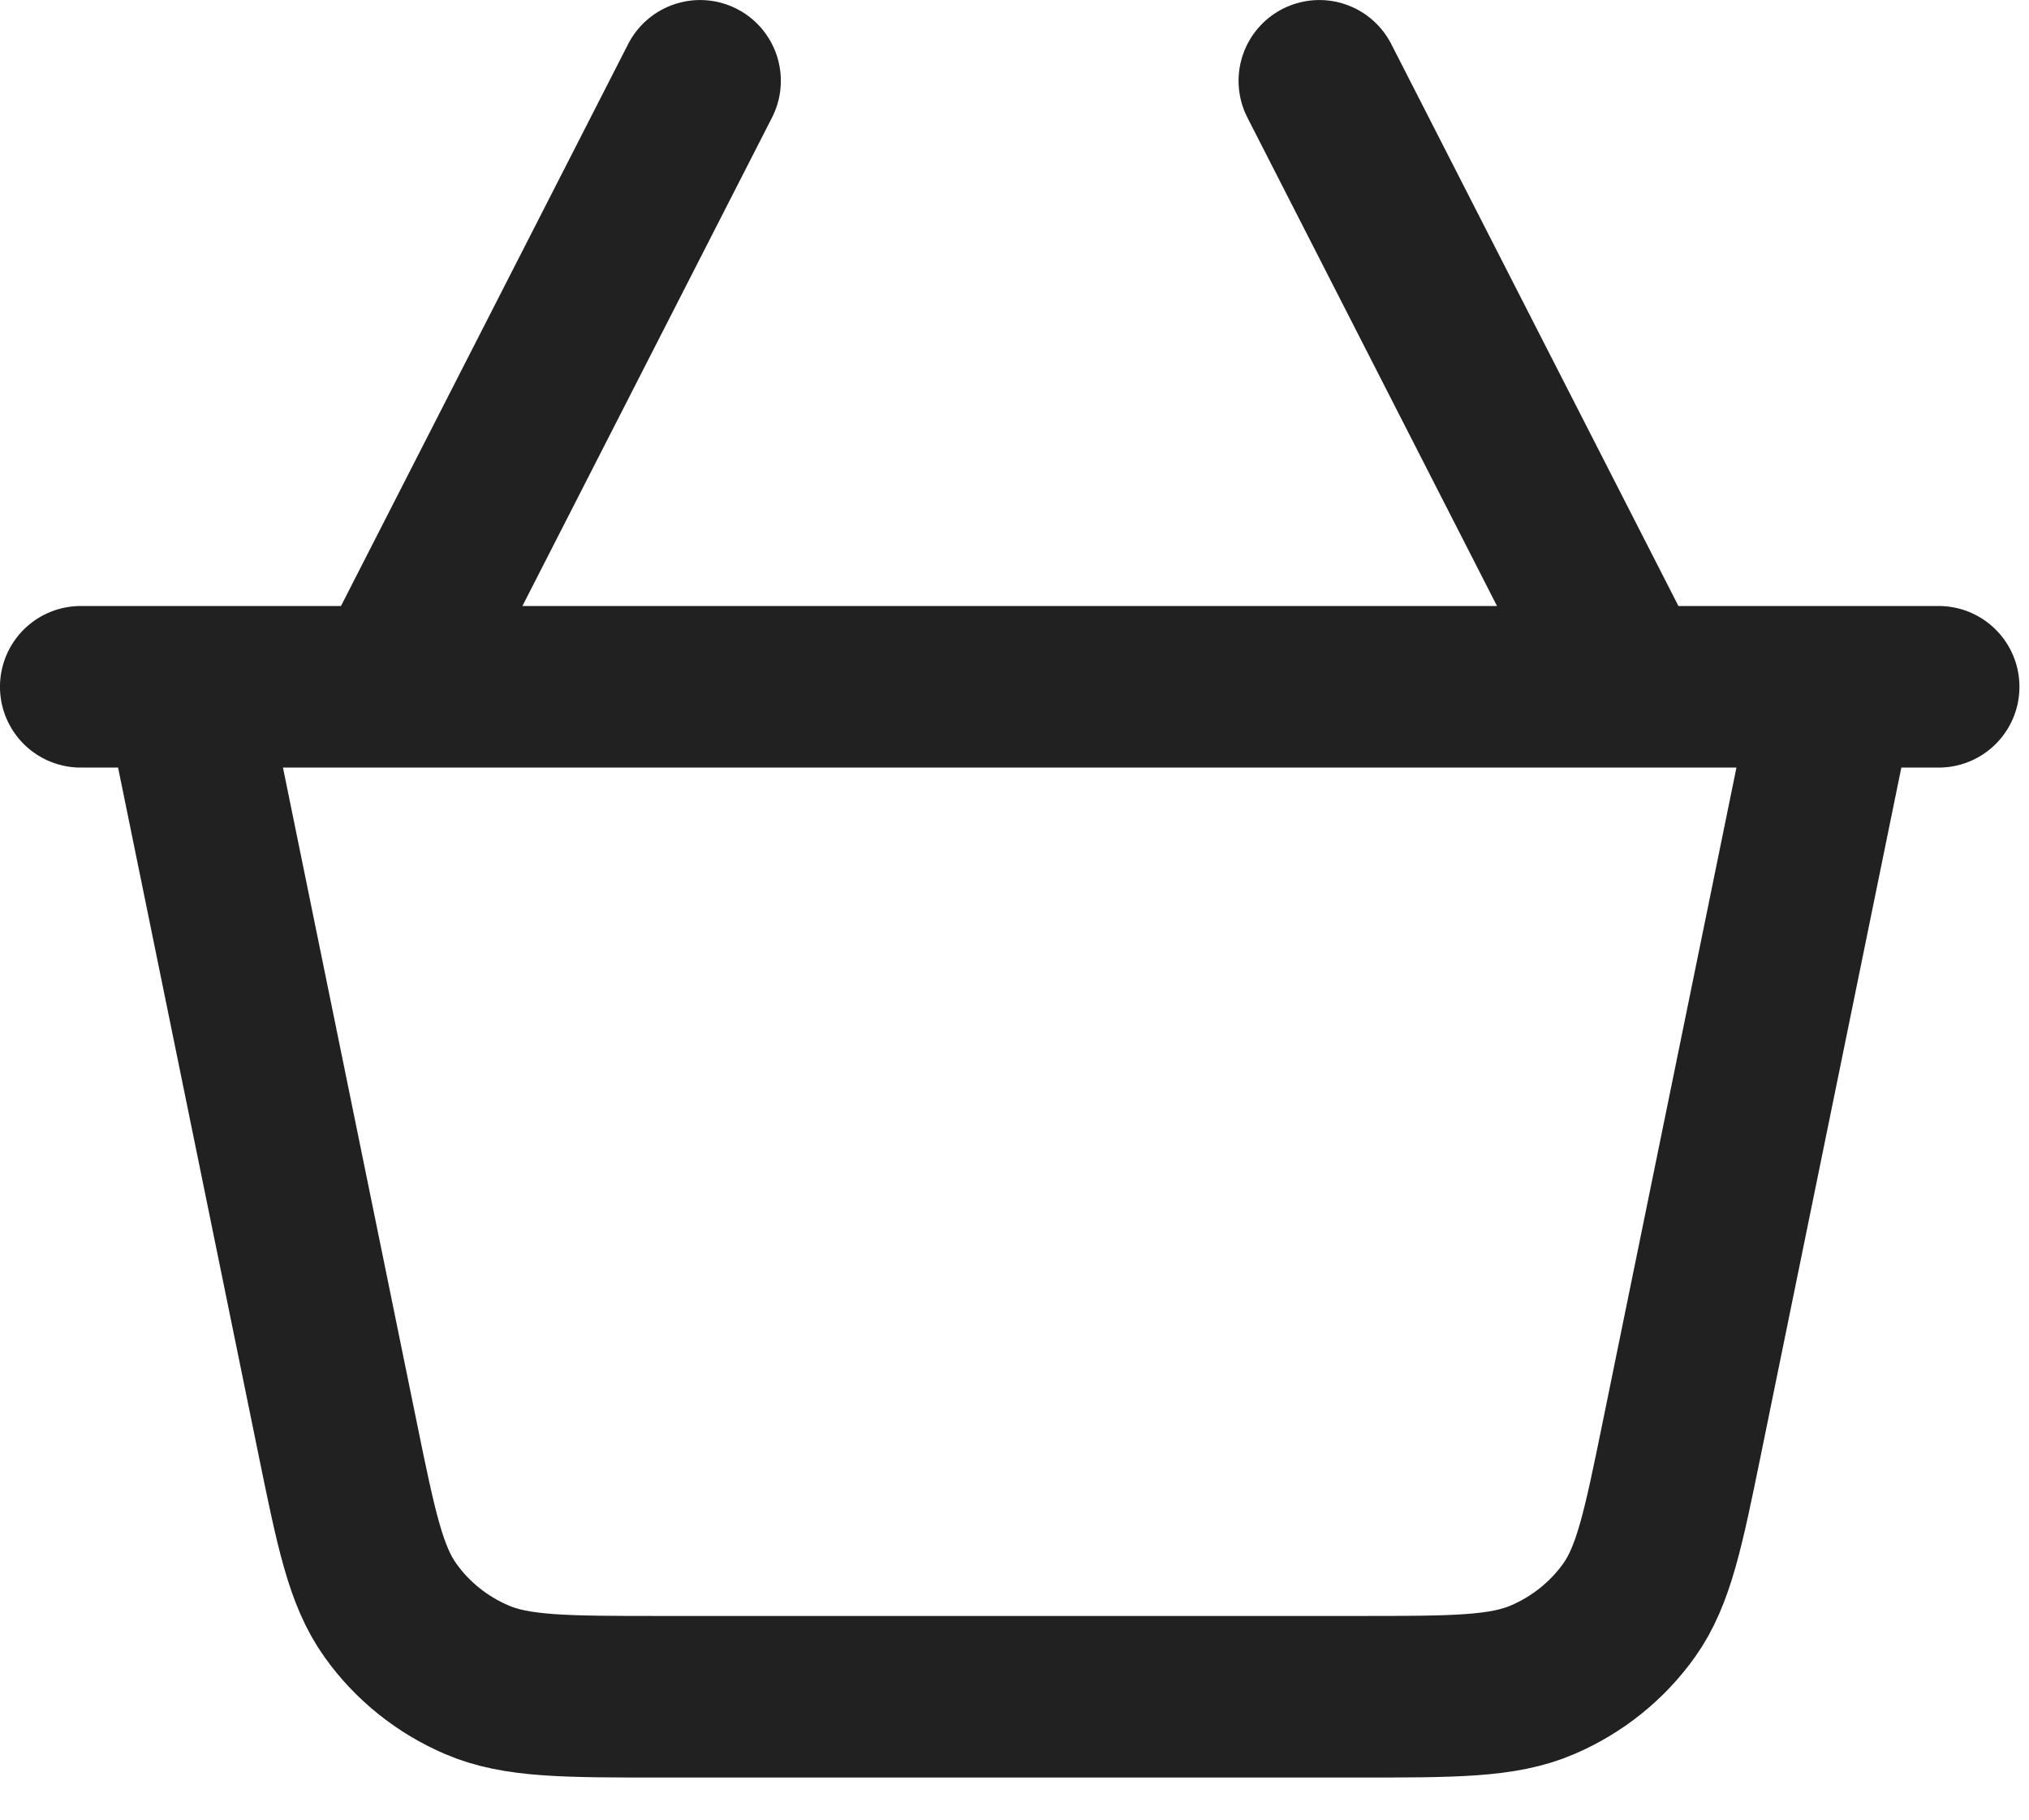
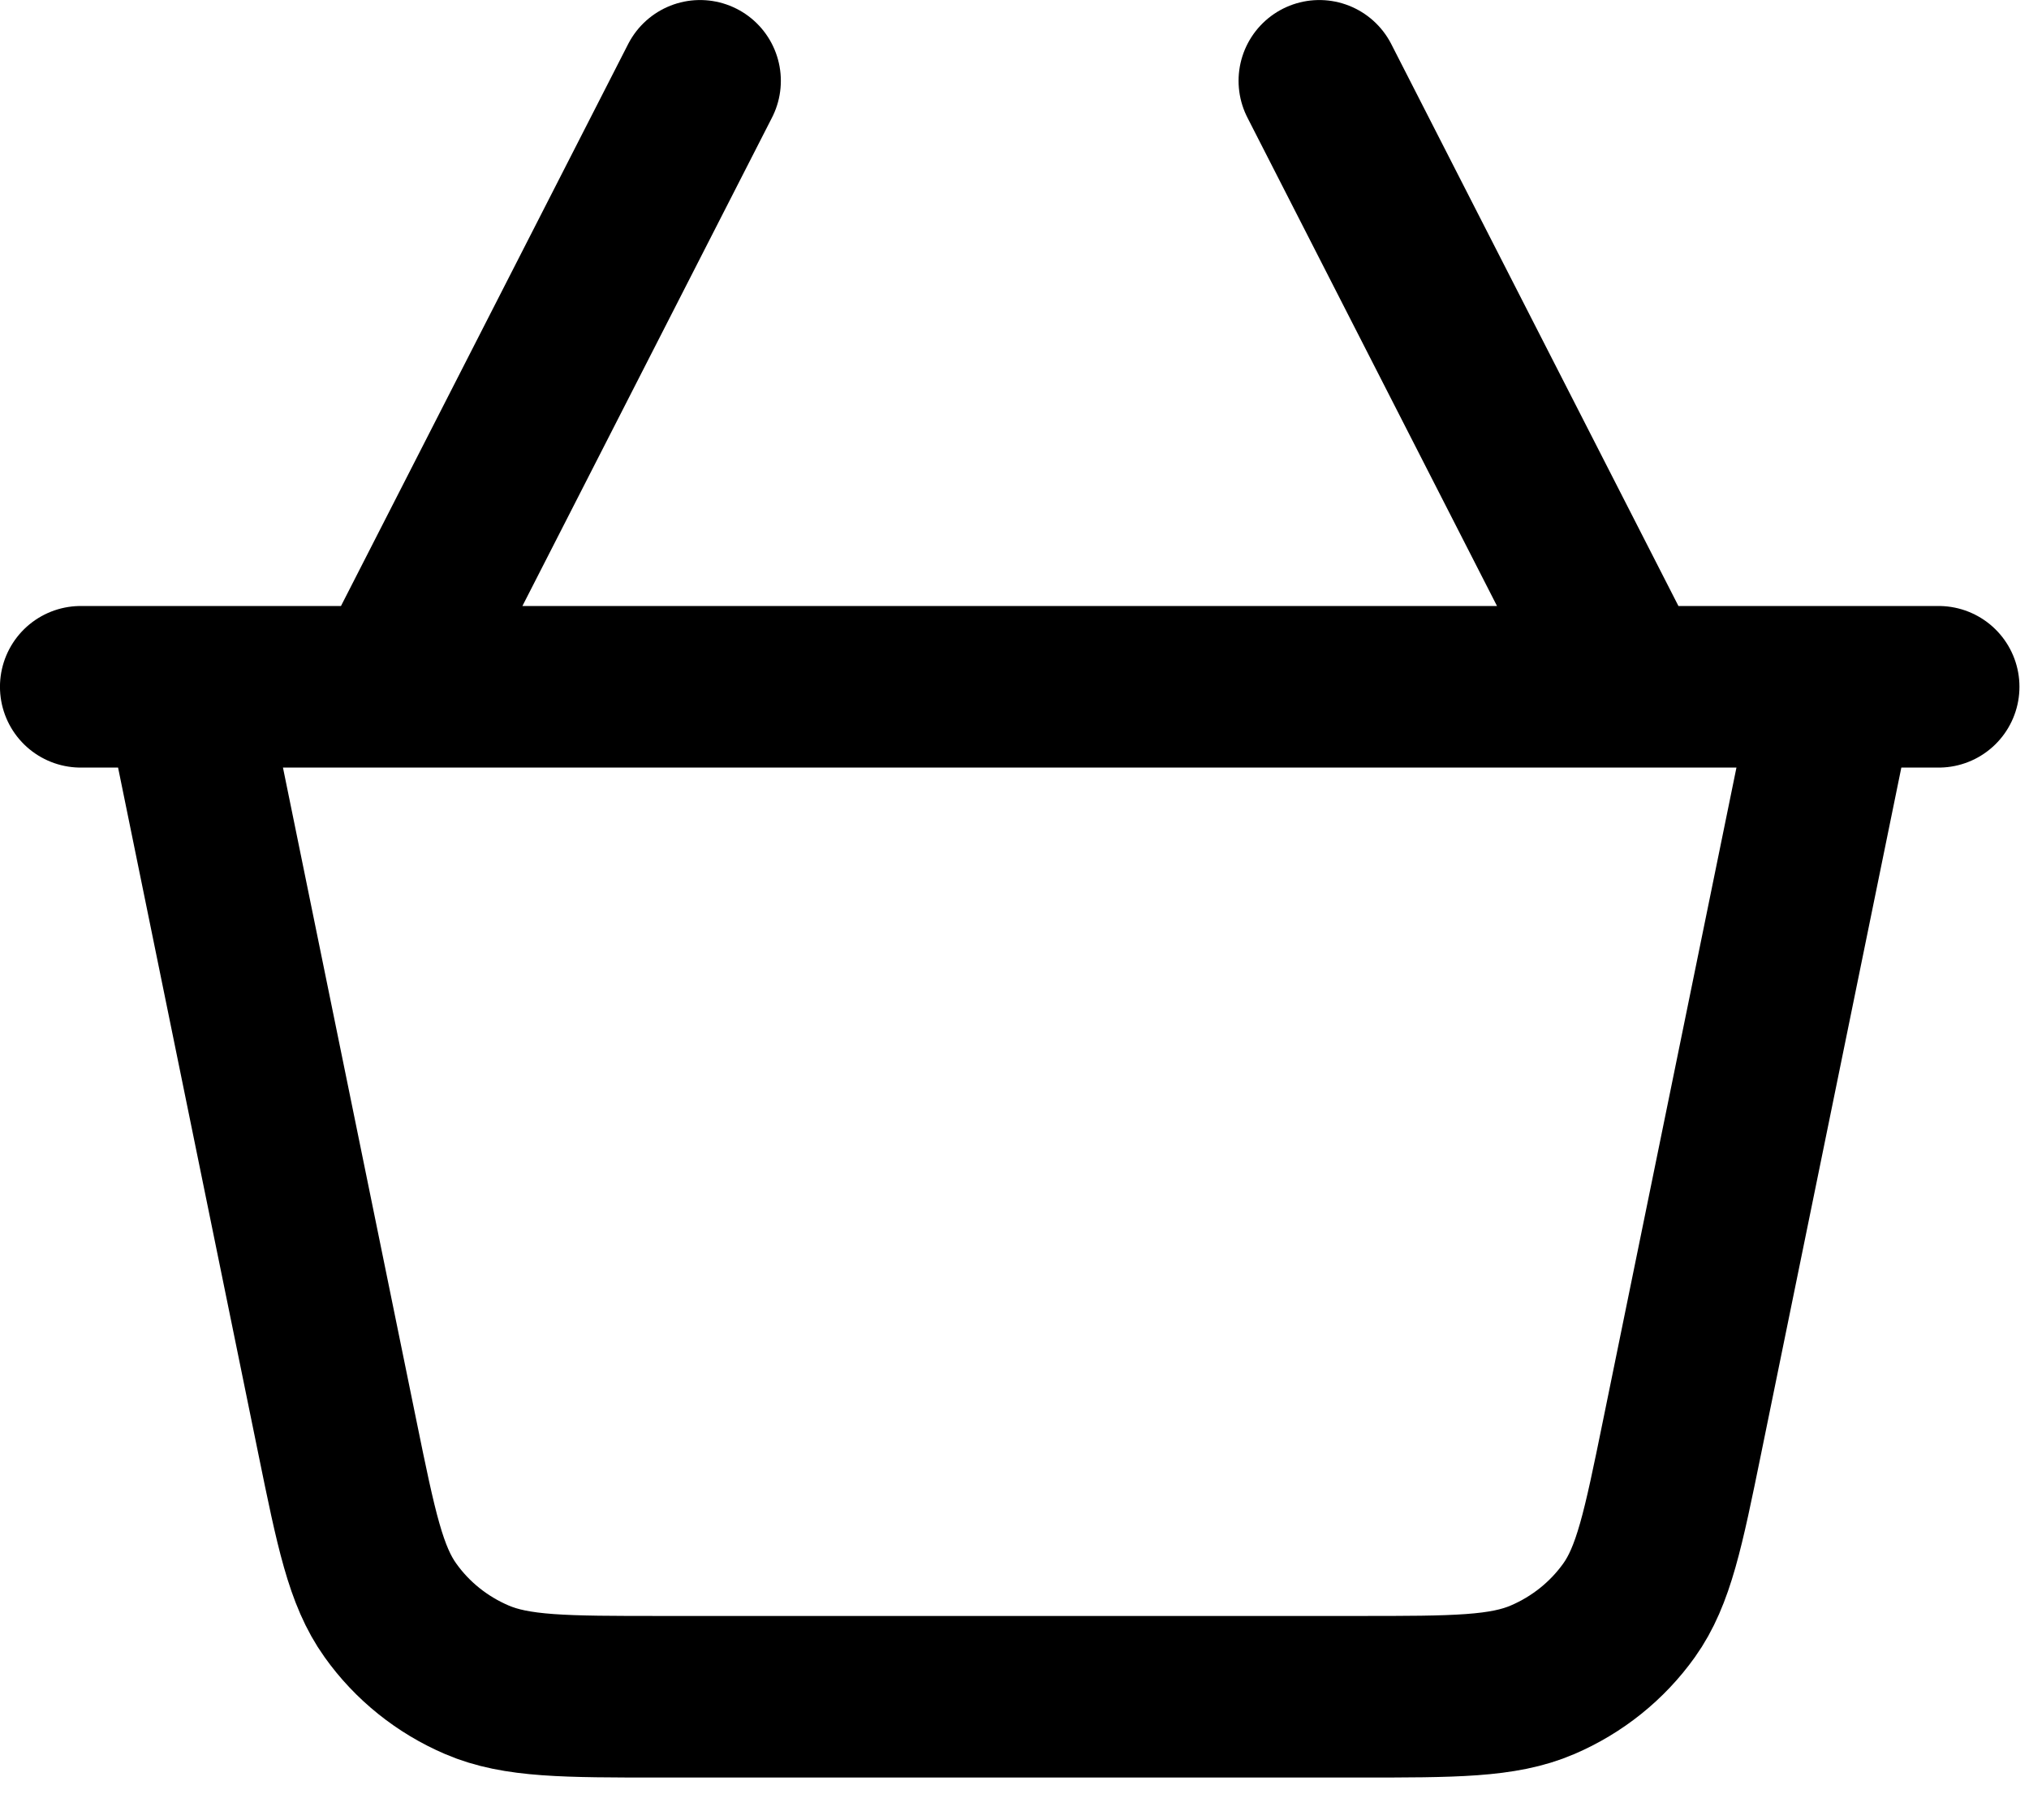
<svg xmlns="http://www.w3.org/2000/svg" width="29" height="26" viewBox="0 0 29 26" fill="none">
-   <path d="M26.233 9.814L24.042 20.533C23.772 21.855 23.636 22.517 23.284 23.011C22.972 23.448 22.544 23.791 22.046 24.004C21.481 24.246 20.791 24.246 19.413 24.246H9.45C8.072 24.246 7.382 24.246 6.817 24.004C6.319 23.791 5.891 23.448 5.58 23.011C5.227 22.517 5.091 21.855 4.821 20.533L2.63 9.814M26.233 9.814H23.283M26.233 9.814H27.709M2.63 9.814H1.154M2.63 9.814H5.58M5.58 9.814H23.283M5.58 9.814L10.006 1.155M23.283 9.814L18.857 1.155" stroke="#212121" stroke-width="2.309" stroke-linecap="round" stroke-linejoin="round" />
+   <path d="M26.233 9.814L24.042 20.533C23.772 21.855 23.636 22.517 23.284 23.011C22.972 23.448 22.544 23.791 22.046 24.004C21.481 24.246 20.791 24.246 19.413 24.246H9.45C8.072 24.246 7.382 24.246 6.817 24.004C6.319 23.791 5.891 23.448 5.58 23.011C5.227 22.517 5.091 21.855 4.821 20.533L2.63 9.814M26.233 9.814H23.283M26.233 9.814H27.709M2.63 9.814H1.154M2.63 9.814H5.58M5.58 9.814H23.283M5.58 9.814L10.006 1.155M23.283 9.814L18.857 1.155" stroke="currentColor" stroke-width="2.309" stroke-linecap="round" stroke-linejoin="round" />
</svg>
